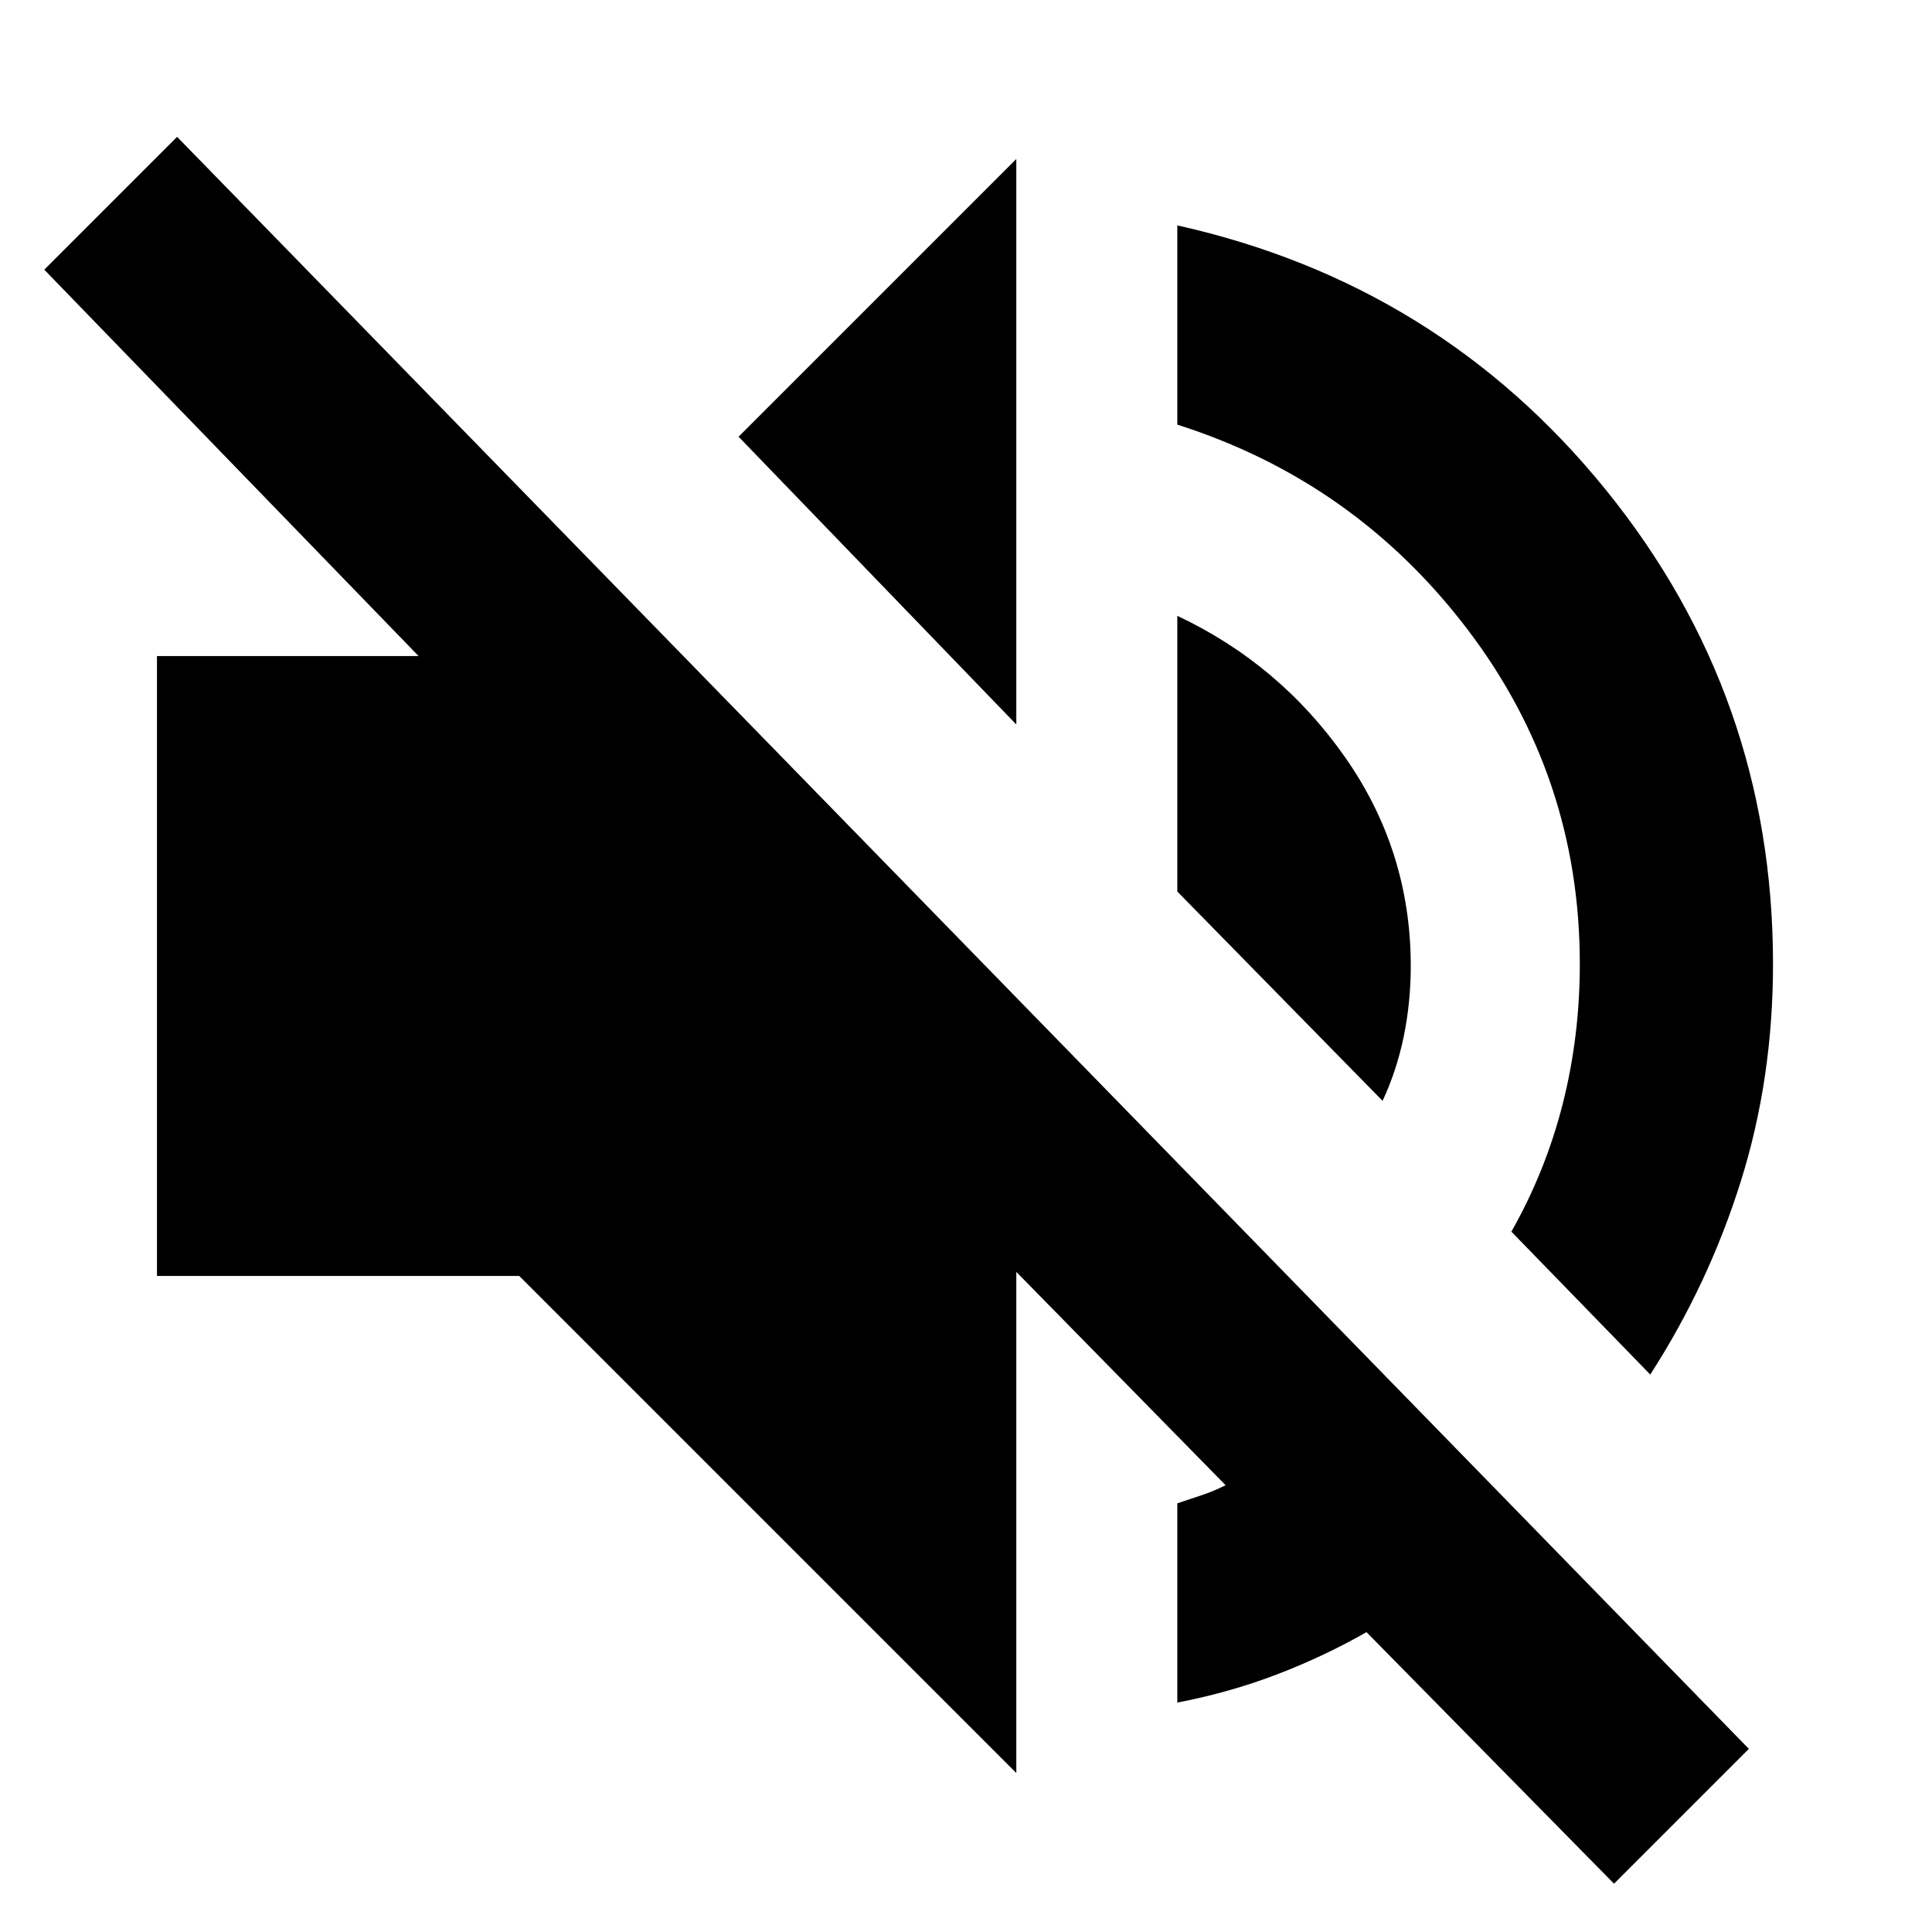
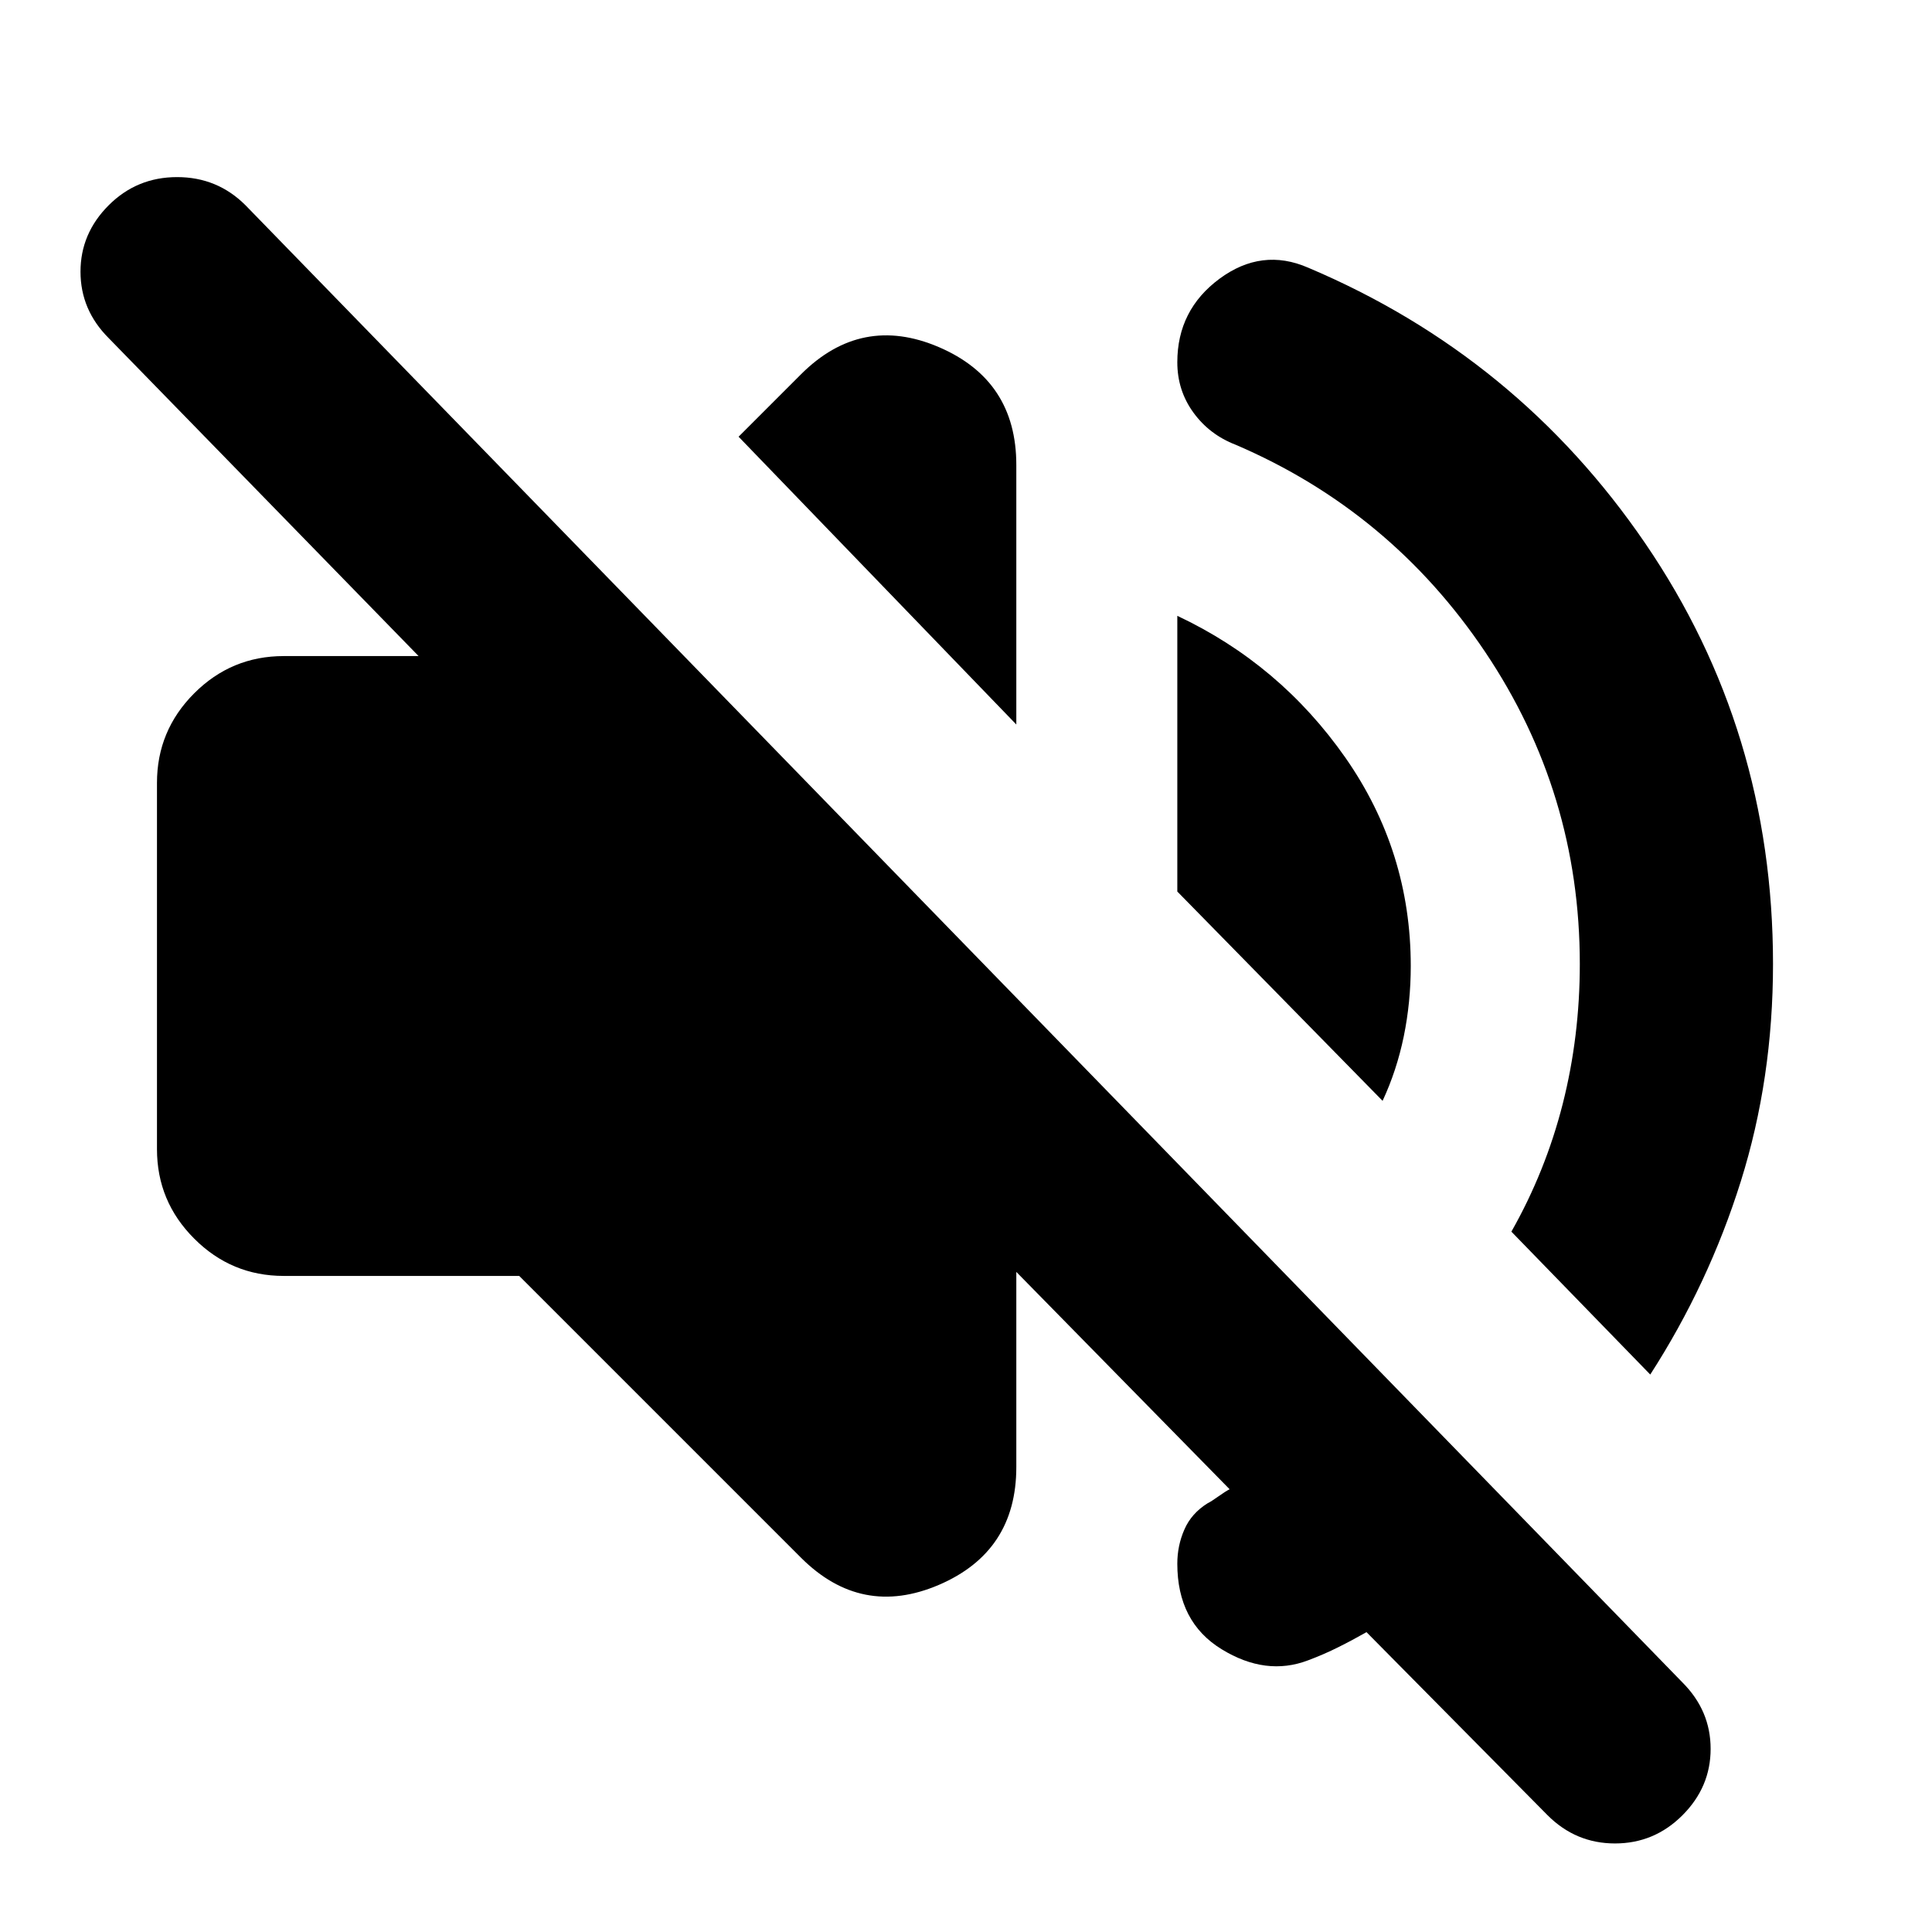
- <svg xmlns="http://www.w3.org/2000/svg" aria-hidden="true" height="24" width="24">
-   <path d="m20.05 23.4-3.075-3.125q-.525.3-1.112.525-.588.225-1.238.35v-2.475l.3-.1q.15-.05.3-.125l-2.6-2.65v6.225L6.45 15.85h-4.5v-7.7H5.2L.55 3.35 2.2 1.7l19.525 20.025Zm.45-6.325L18.775 15.3q.425-.75.638-1.588.212-.837.212-1.737 0-2.325-1.4-4.163-1.4-1.837-3.6-2.537V2.8q3.25.725 5.325 3.287 2.075 2.563 2.075 5.888 0 1.425-.4 2.7-.4 1.275-1.125 2.4Zm-3.325-3.4-2.55-2.6V7.65q1.275.6 2.088 1.762.812 1.163.812 2.588 0 .45-.087.875-.088.425-.263.8ZM12.625 9l-3.45-3.575 3.45-3.45Z" />
+ <svg xmlns="http://www.w3.org/2000/svg" aria-hidden="true" viewBox="0 0 24 24" height="24" width="24">
+   <path d="m19.225 22.55-2.25-2.275q-.175.1-.35.187-.175.088-.375.163-.525.2-1.075-.138-.55-.337-.55-1.062 0-.225.088-.425.087-.2.287-.325.05-.025.138-.088.087-.062.137-.087l-2.65-2.7v2.425q0 1.05-.962 1.463-.963.412-1.713-.338l-3.5-3.5H3.525q-.65 0-1.112-.463-.463-.462-.463-1.112v-4.55q0-.65.463-1.113.462-.462 1.112-.462H5.2L1.35 4.2Q1 3.85 1 3.375t.35-.825q.35-.35.85-.35t.85.35L20.9 20.9q.35.35.35.825t-.35.825q-.35.35-.838.35-.487 0-.837-.35ZM16.25 3.325q2.6 1.1 4.188 3.425 1.587 2.325 1.587 5.225 0 1.425-.4 2.7-.4 1.275-1.125 2.4L18.775 15.3q.425-.75.638-1.588.212-.837.212-1.737 0-2.125-1.175-3.875t-3.1-2.575q-.325-.125-.525-.4t-.2-.625q0-.65.525-1.038.525-.387 1.1-.137Zm.925 10.35-2.55-2.6V7.65q1.275.6 2.088 1.762.812 1.163.812 2.588 0 .45-.087.875-.088.425-.263.8ZM12.625 9l-3.45-3.575.775-.775q.75-.75 1.713-.338.962.413.962 1.463Z" />
</svg>
